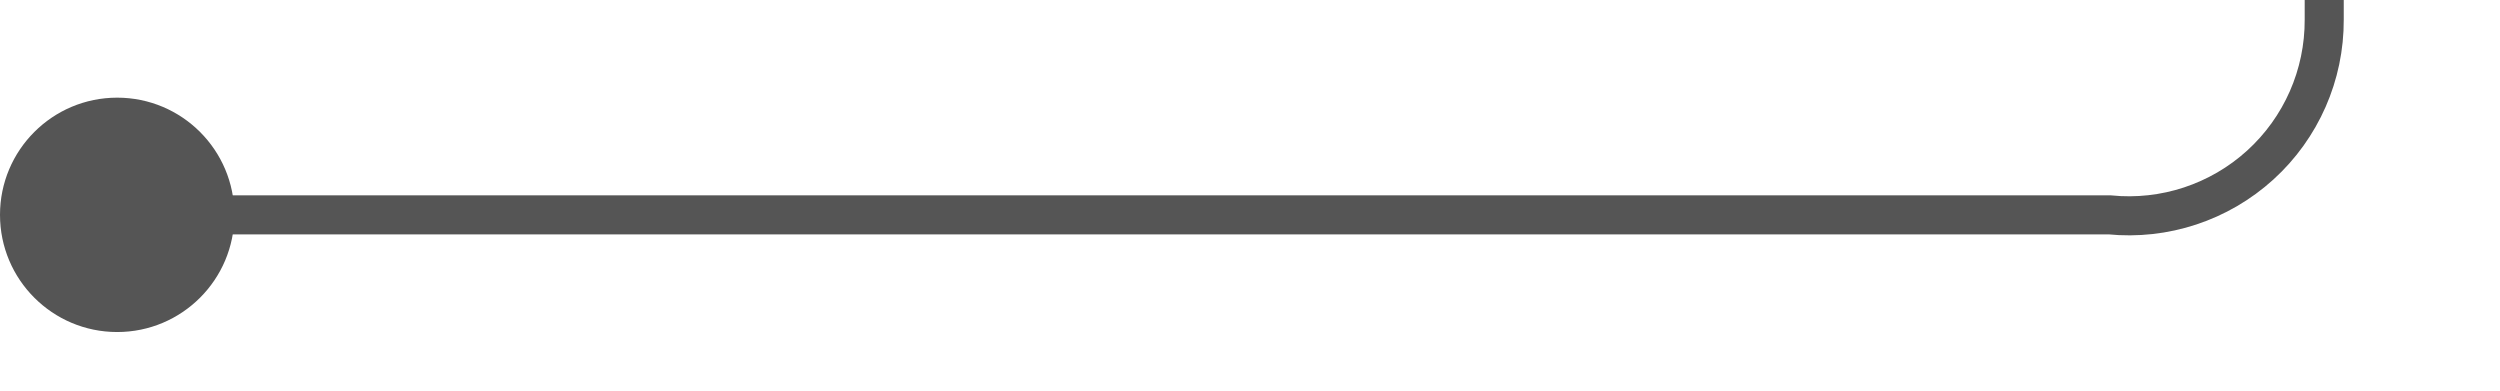
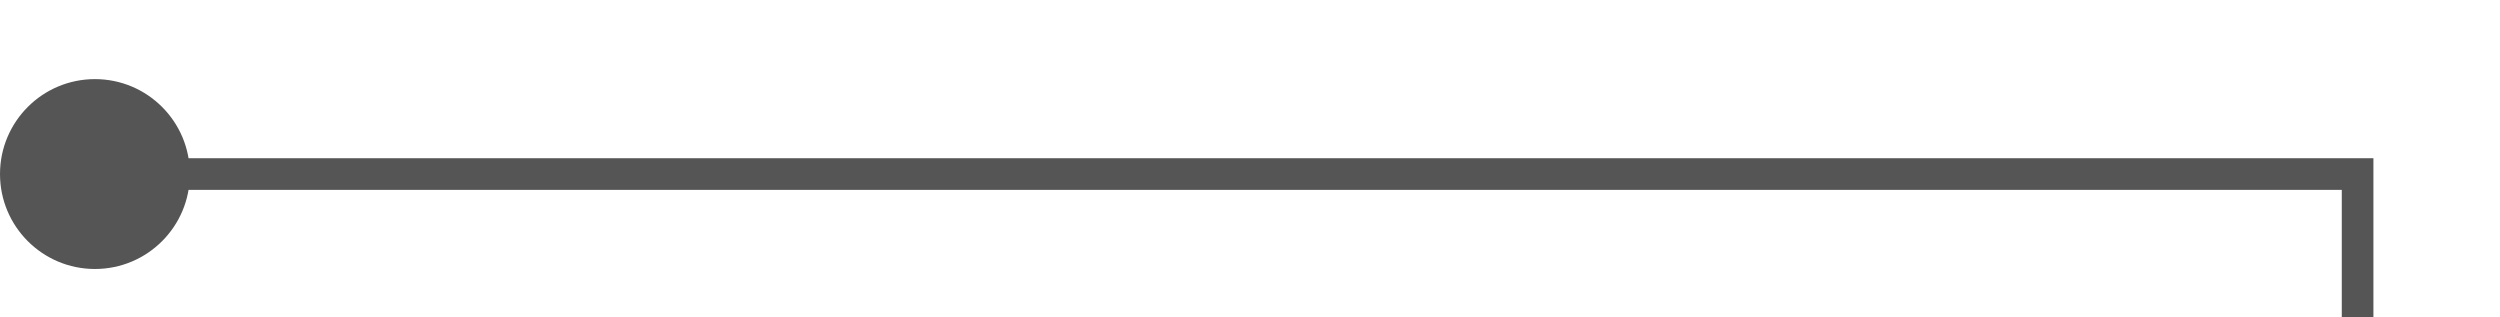
- <svg xmlns="http://www.w3.org/2000/svg" version="1.1" width="64px" height="10px" preserveAspectRatio="xMinYMid meet" viewBox="1364 127  64 8">
-   <path d="M 1365 131.5  L 1418 131.5  A 5 5 0 0 0 1423.5 126.5 L 1423.5 101  A 5 5 0 0 1 1428.5 96.5 L 1483 96.5  " stroke-width="1" stroke="#555555" fill="none" />
-   <path d="M 1367 128.5  A 3 3 0 0 0 1364 131.5 A 3 3 0 0 0 1367 134.5 A 3 3 0 0 0 1370 131.5 A 3 3 0 0 0 1367 128.5 Z " fill-rule="nonzero" fill="#555555" stroke="none" />
+ <svg xmlns="http://www.w3.org/2000/svg" version="1.1" width="79px" height="10px" preserveAspectRatio="xMinYMid meet" viewBox="1336 868  79 8">
+   <path d="M 1337 872.5  L 1410.5 872.5  L 1410.5 947.5  L 1485.5 947.5  " stroke-width="1" stroke="#555555" fill="none" />
+   <path d="M 1339 869.5  A 3 3 0 0 0 1336 872.5 A 3 3 0 0 0 1339 875.5 A 3 3 0 0 0 1342 872.5 A 3 3 0 0 0 1339 869.5 Z " fill-rule="nonzero" fill="#555555" stroke="none" />
</svg>
